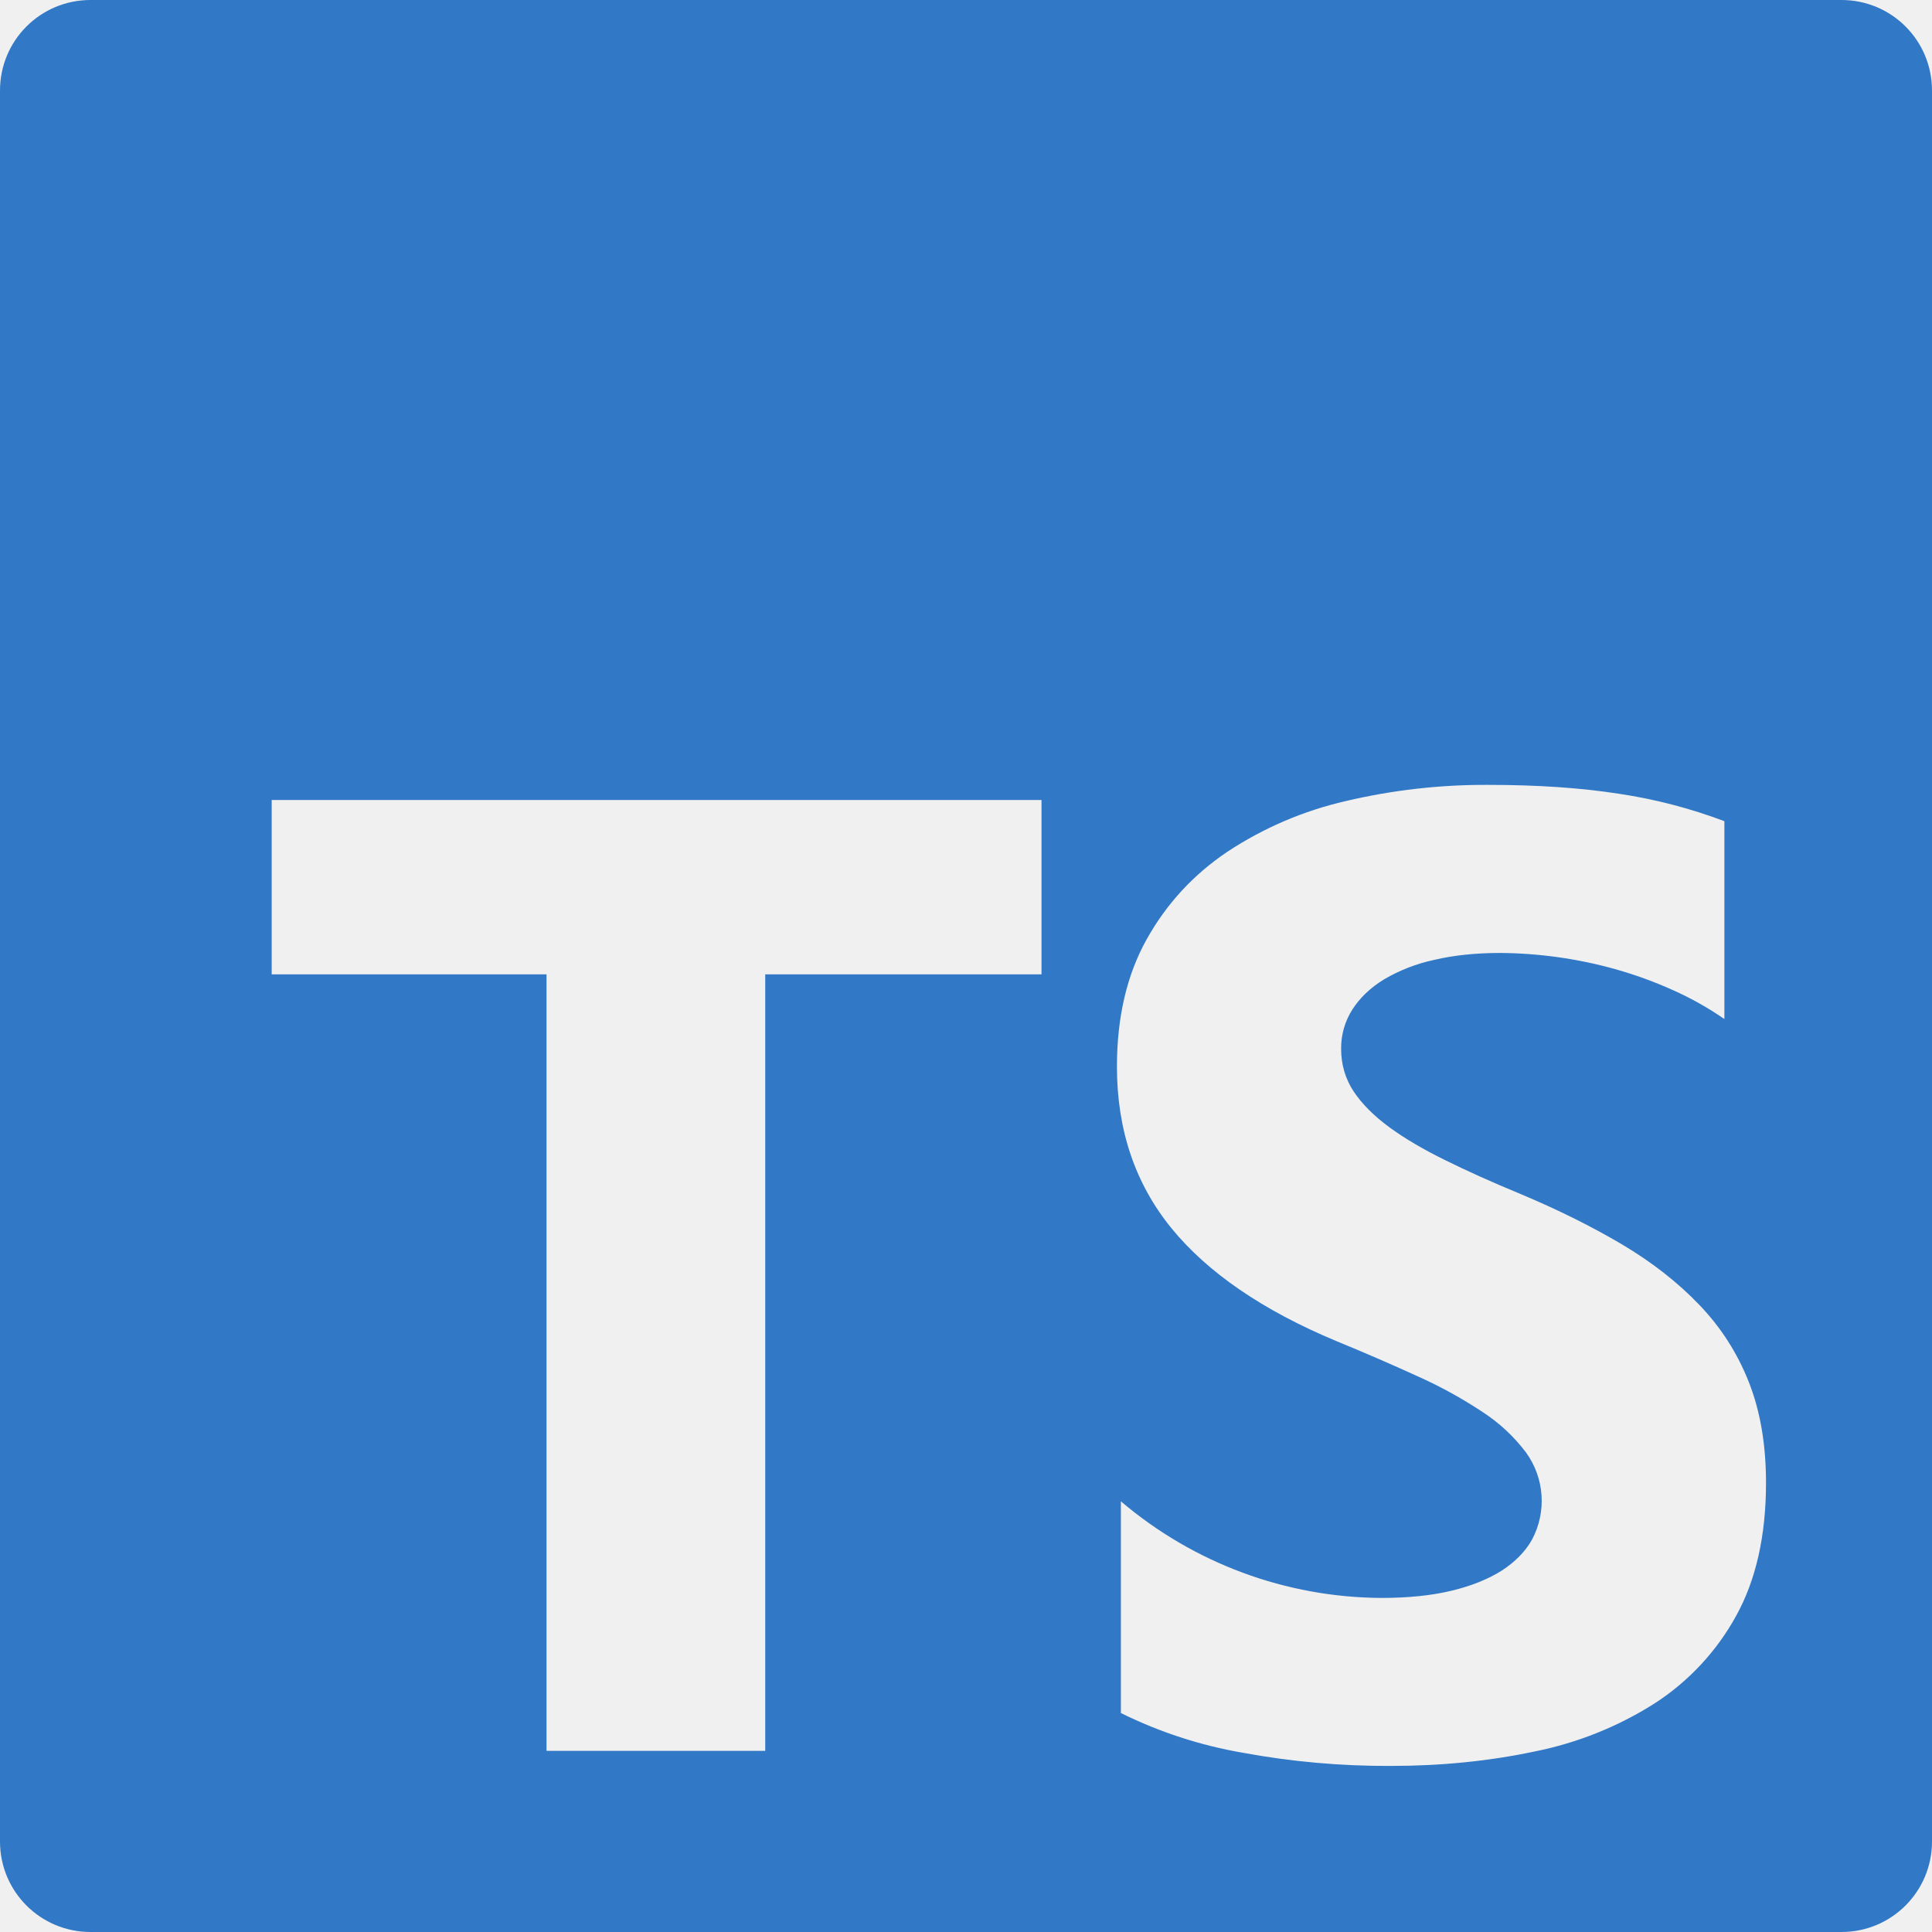
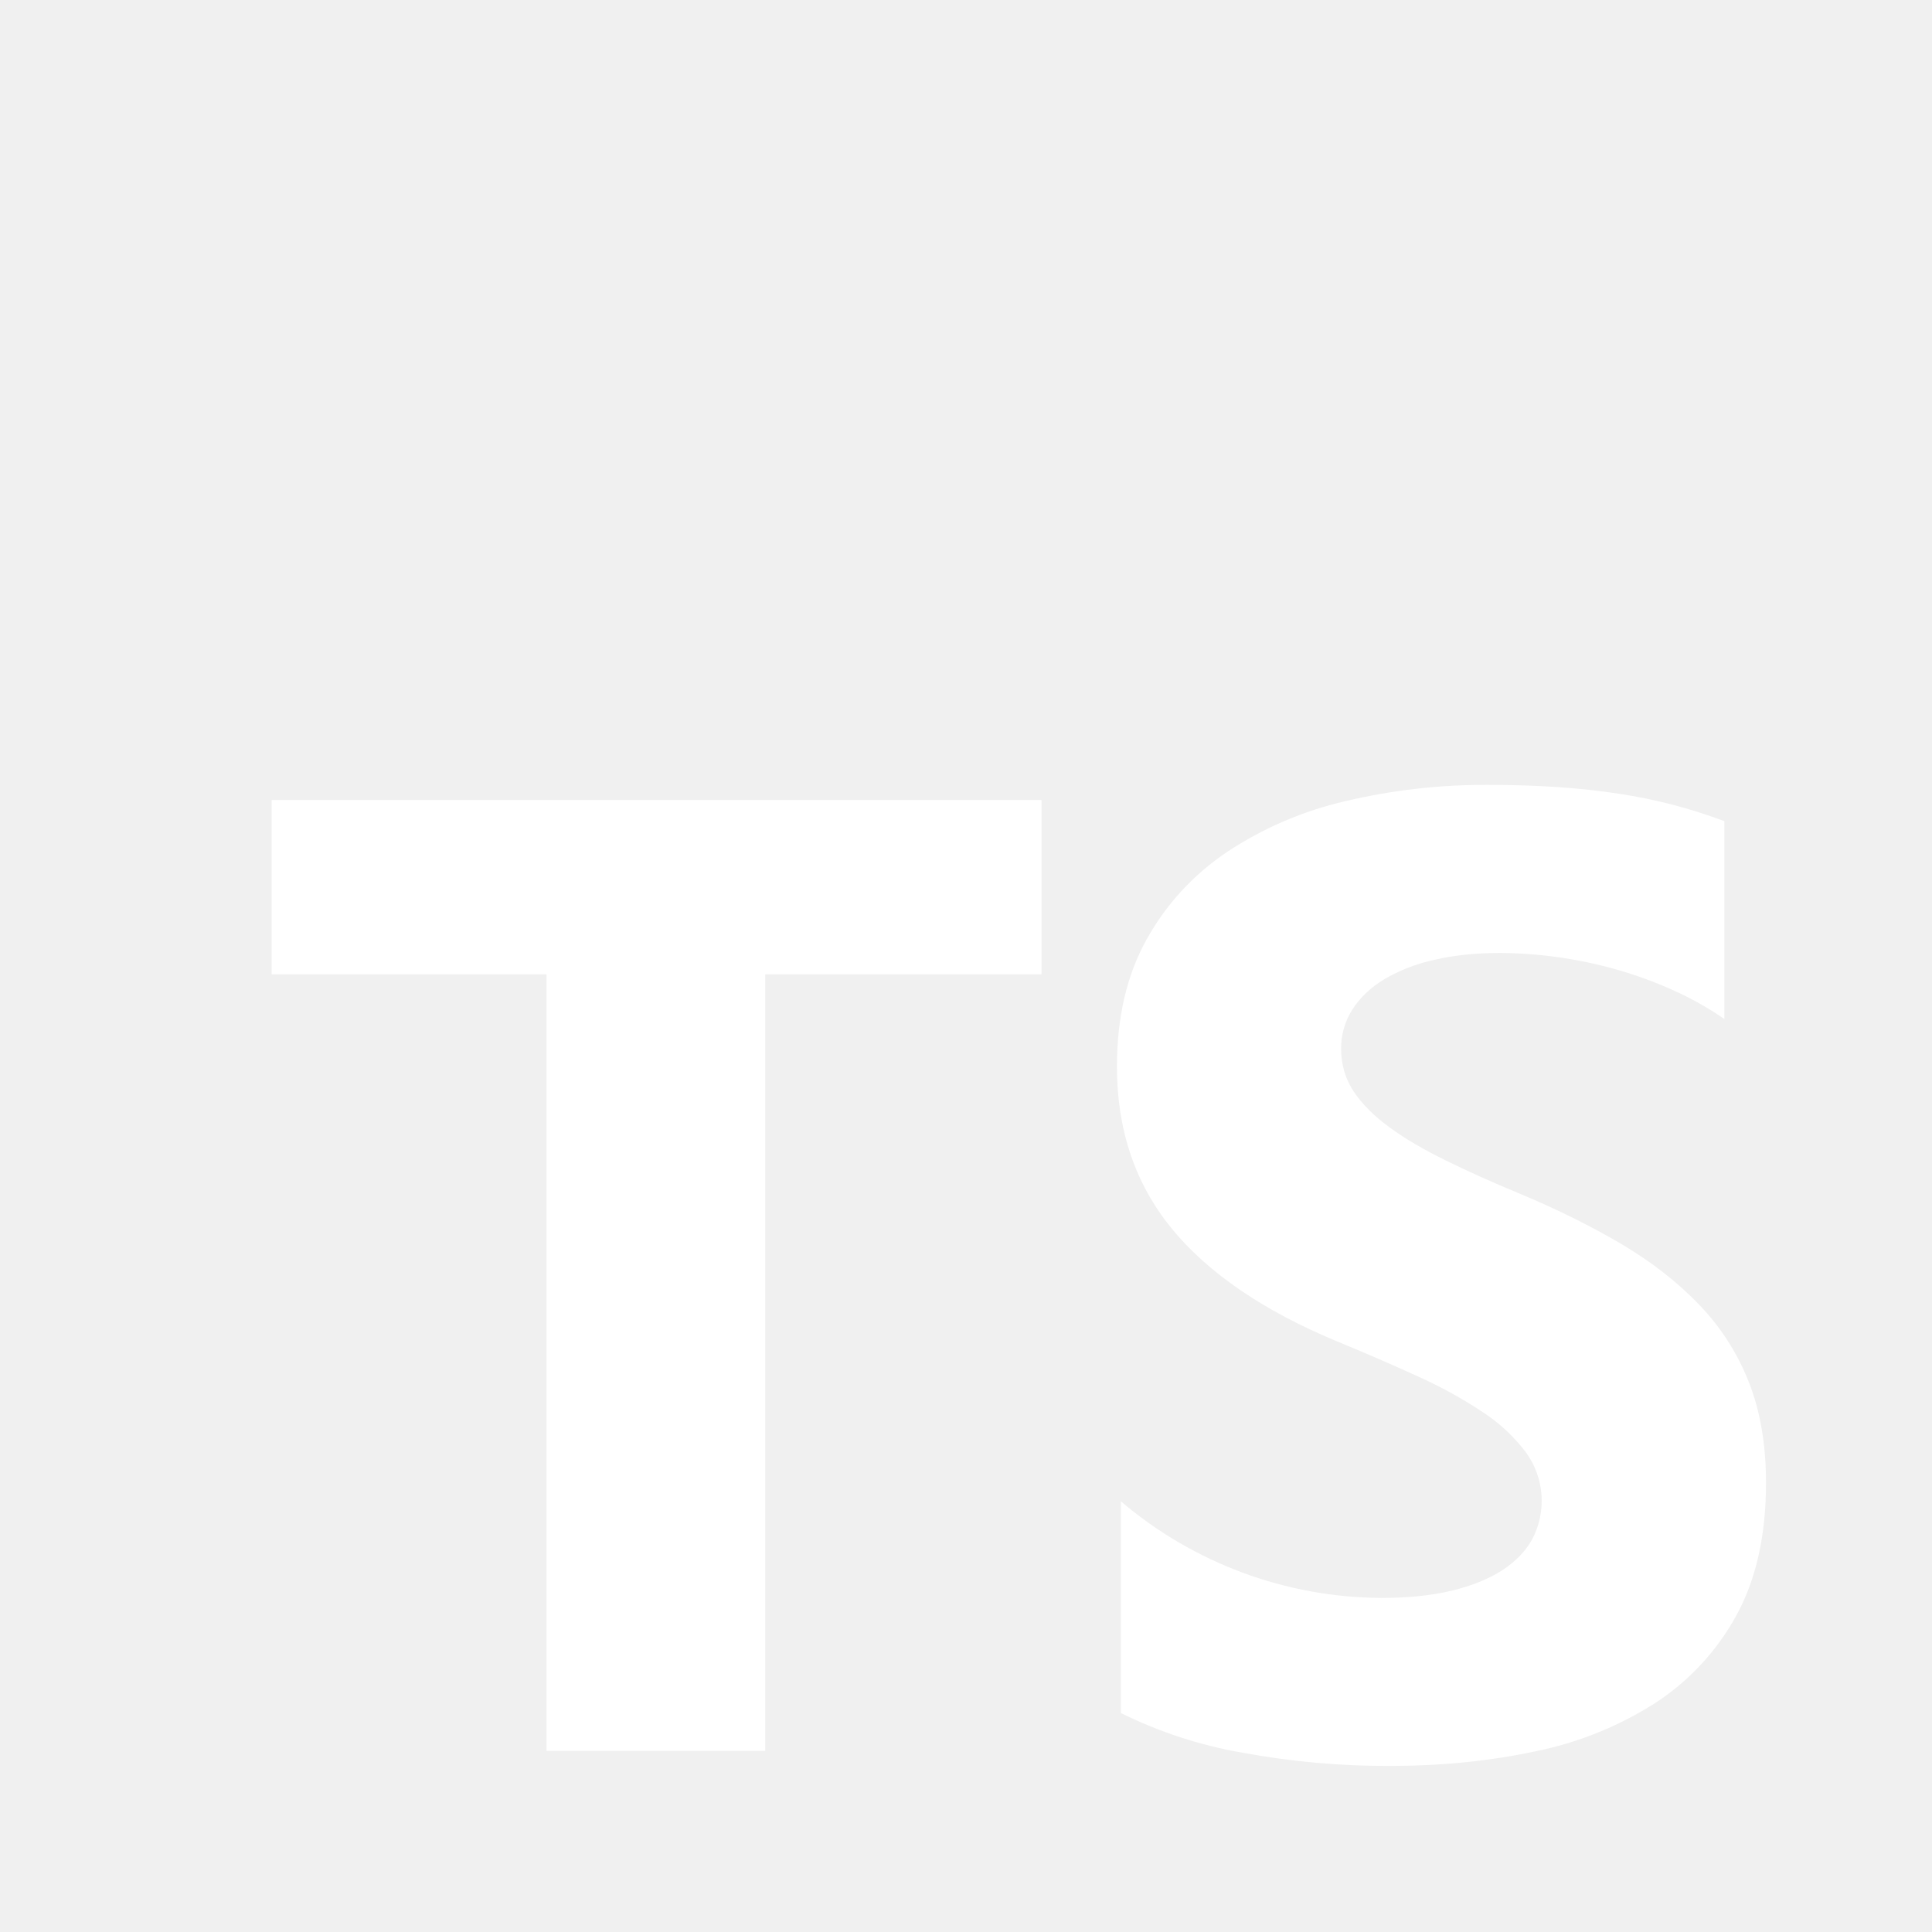
- <svg xmlns="http://www.w3.org/2000/svg" width="256" height="256" fill="#3178C6" role="img" viewBox="0 0 24 24">
-   <path d="M1.125 0C.502 0 0 .502 0 1.125v21.75C0 23.498.502 24 1.125 24h21.75c.623 0 1.125-.502 1.125-1.125V1.125C24 .502 23.498 0 22.875 0zm17.363 9.75c.612 0 1.154.037 1.627.111a6.38 6.38 0 0 1 1.306.34v2.458a3.95 3.95 0 0 0-.643-.361 5.093 5.093 0 0 0-.717-.26 5.453 5.453 0 0 0-1.426-.2c-.3 0-.573.028-.819.086a2.1 2.1 0 0 0-.623.242c-.17.104-.3.229-.393.374a.888.888 0 0 0-.14.49c0 .196.053.373.156.529.104.156.252.304.443.444s.423.276.696.41c.273.135.582.274.926.416.47.197.892.407 1.266.628.374.222.695.473.963.753.268.279.472.598.614.957.142.359.214.776.214 1.253 0 .657-.125 1.21-.373 1.656a3.033 3.033 0 0 1-1.012 1.085 4.38 4.38 0 0 1-1.487.596c-.566.12-1.163.18-1.79.18a9.916 9.916 0 0 1-1.84-.164 5.544 5.544 0 0 1-1.512-.493v-2.63a5.033 5.033 0 0 0 3.237 1.2c.333 0 .624-.03.872-.09.249-.06.456-.144.623-.25.166-.108.29-.234.373-.38a1.023 1.023 0 0 0-.074-1.089 2.12 2.12 0 0 0-.537-.5 5.597 5.597 0 0 0-.807-.444 27.72 27.72 0 0 0-1.007-.436c-.918-.383-1.602-.852-2.053-1.405-.45-.553-.676-1.222-.676-2.005 0-.614.123-1.141.369-1.582.246-.441.58-.804 1.004-1.089a4.494 4.494 0 0 1 1.47-.629 7.536 7.536 0 0 1 1.77-.201zm-15.113.188h9.563v2.166H9.506v9.646H6.789v-9.646H3.375z" />
+ <svg xmlns="http://www.w3.org/2000/svg" width="256" height="256" fill="#FFFFFF" role="img" viewBox="0 0 24 24">
+   <path d="M18.488 9.75c.612 0 1.154.037 1.627.111a6.38 6.38 0 0 1 1.306.34v2.458a3.95 3.95 0 0 0-.643-.361 5.093 5.093 0 0 0-.717-.26 5.453 5.453 0 0 0-1.426-.2c-.3 0-.573.028-.819.086a2.1 2.1 0 0 0-.623.242c-.17.104-.3.229-.393.374a.888.888 0 0 0-.14.49c0 .196.053.373.156.529.104.156.252.304.443.444s.423.276.696.41c.273.135.582.274.926.416.47.197.892.407 1.266.628.374.222.695.473.963.753.268.279.472.598.614.957.142.359.214.776.214 1.253 0 .657-.125 1.21-.373 1.656a3.033 3.033 0 0 1-1.012 1.085 4.38 4.38 0 0 1-1.487.596c-.566.12-1.163.18-1.79.18a9.916 9.916 0 0 1-1.84-.164 5.544 5.544 0 0 1-1.512-.493v-2.63a5.033 5.033 0 0 0 3.237 1.2c.333 0 .624-.03.872-.09.249-.06.456-.144.623-.25.166-.108.29-.234.373-.38a1.023 1.023 0 0 0-.074-1.089 2.12 2.12 0 0 0-.537-.5 5.597 5.597 0 0 0-.807-.444 27.72 27.72 0 0 0-1.007-.436c-.918-.383-1.602-.852-2.053-1.405-.45-.553-.676-1.222-.676-2.005 0-.614.123-1.141.369-1.582.246-.441.58-.804 1.004-1.089a4.494 4.494 0 0 1 1.47-.629 7.536 7.536 0 0 1 1.77-.201zm-15.113.188h9.563v2.166H9.506v9.646H6.789v-9.646H3.375z" />
</svg>
